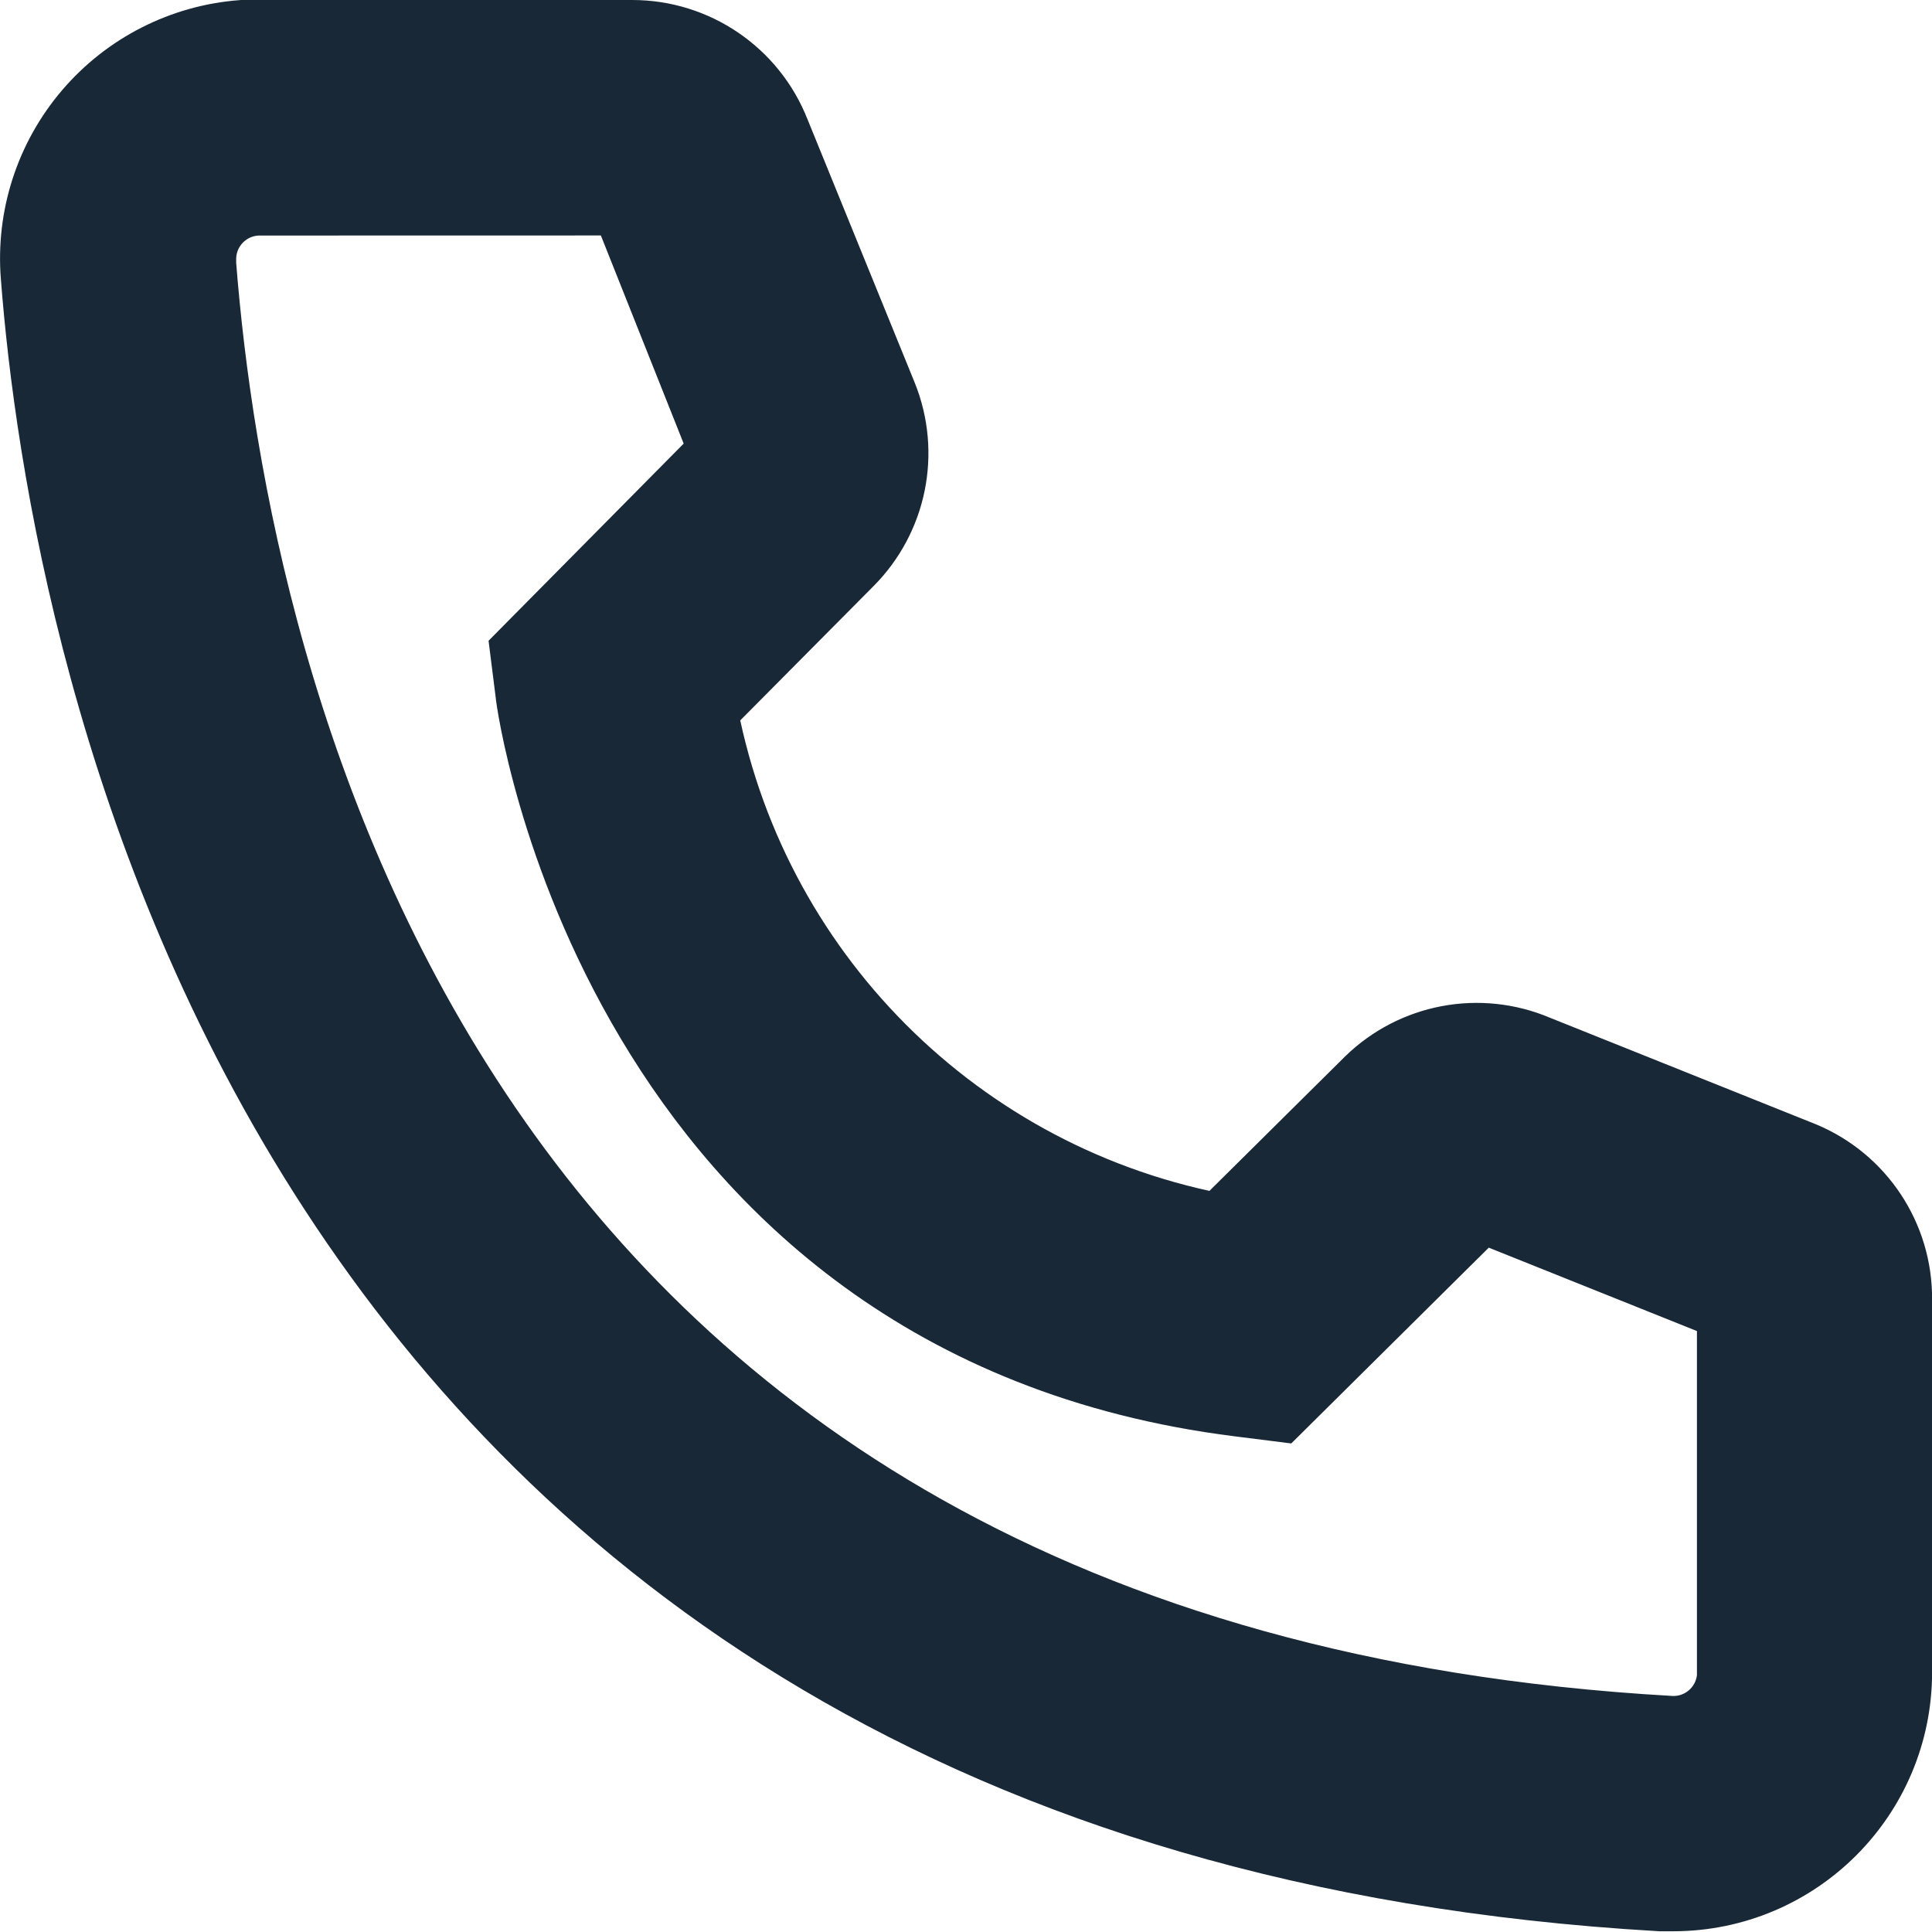
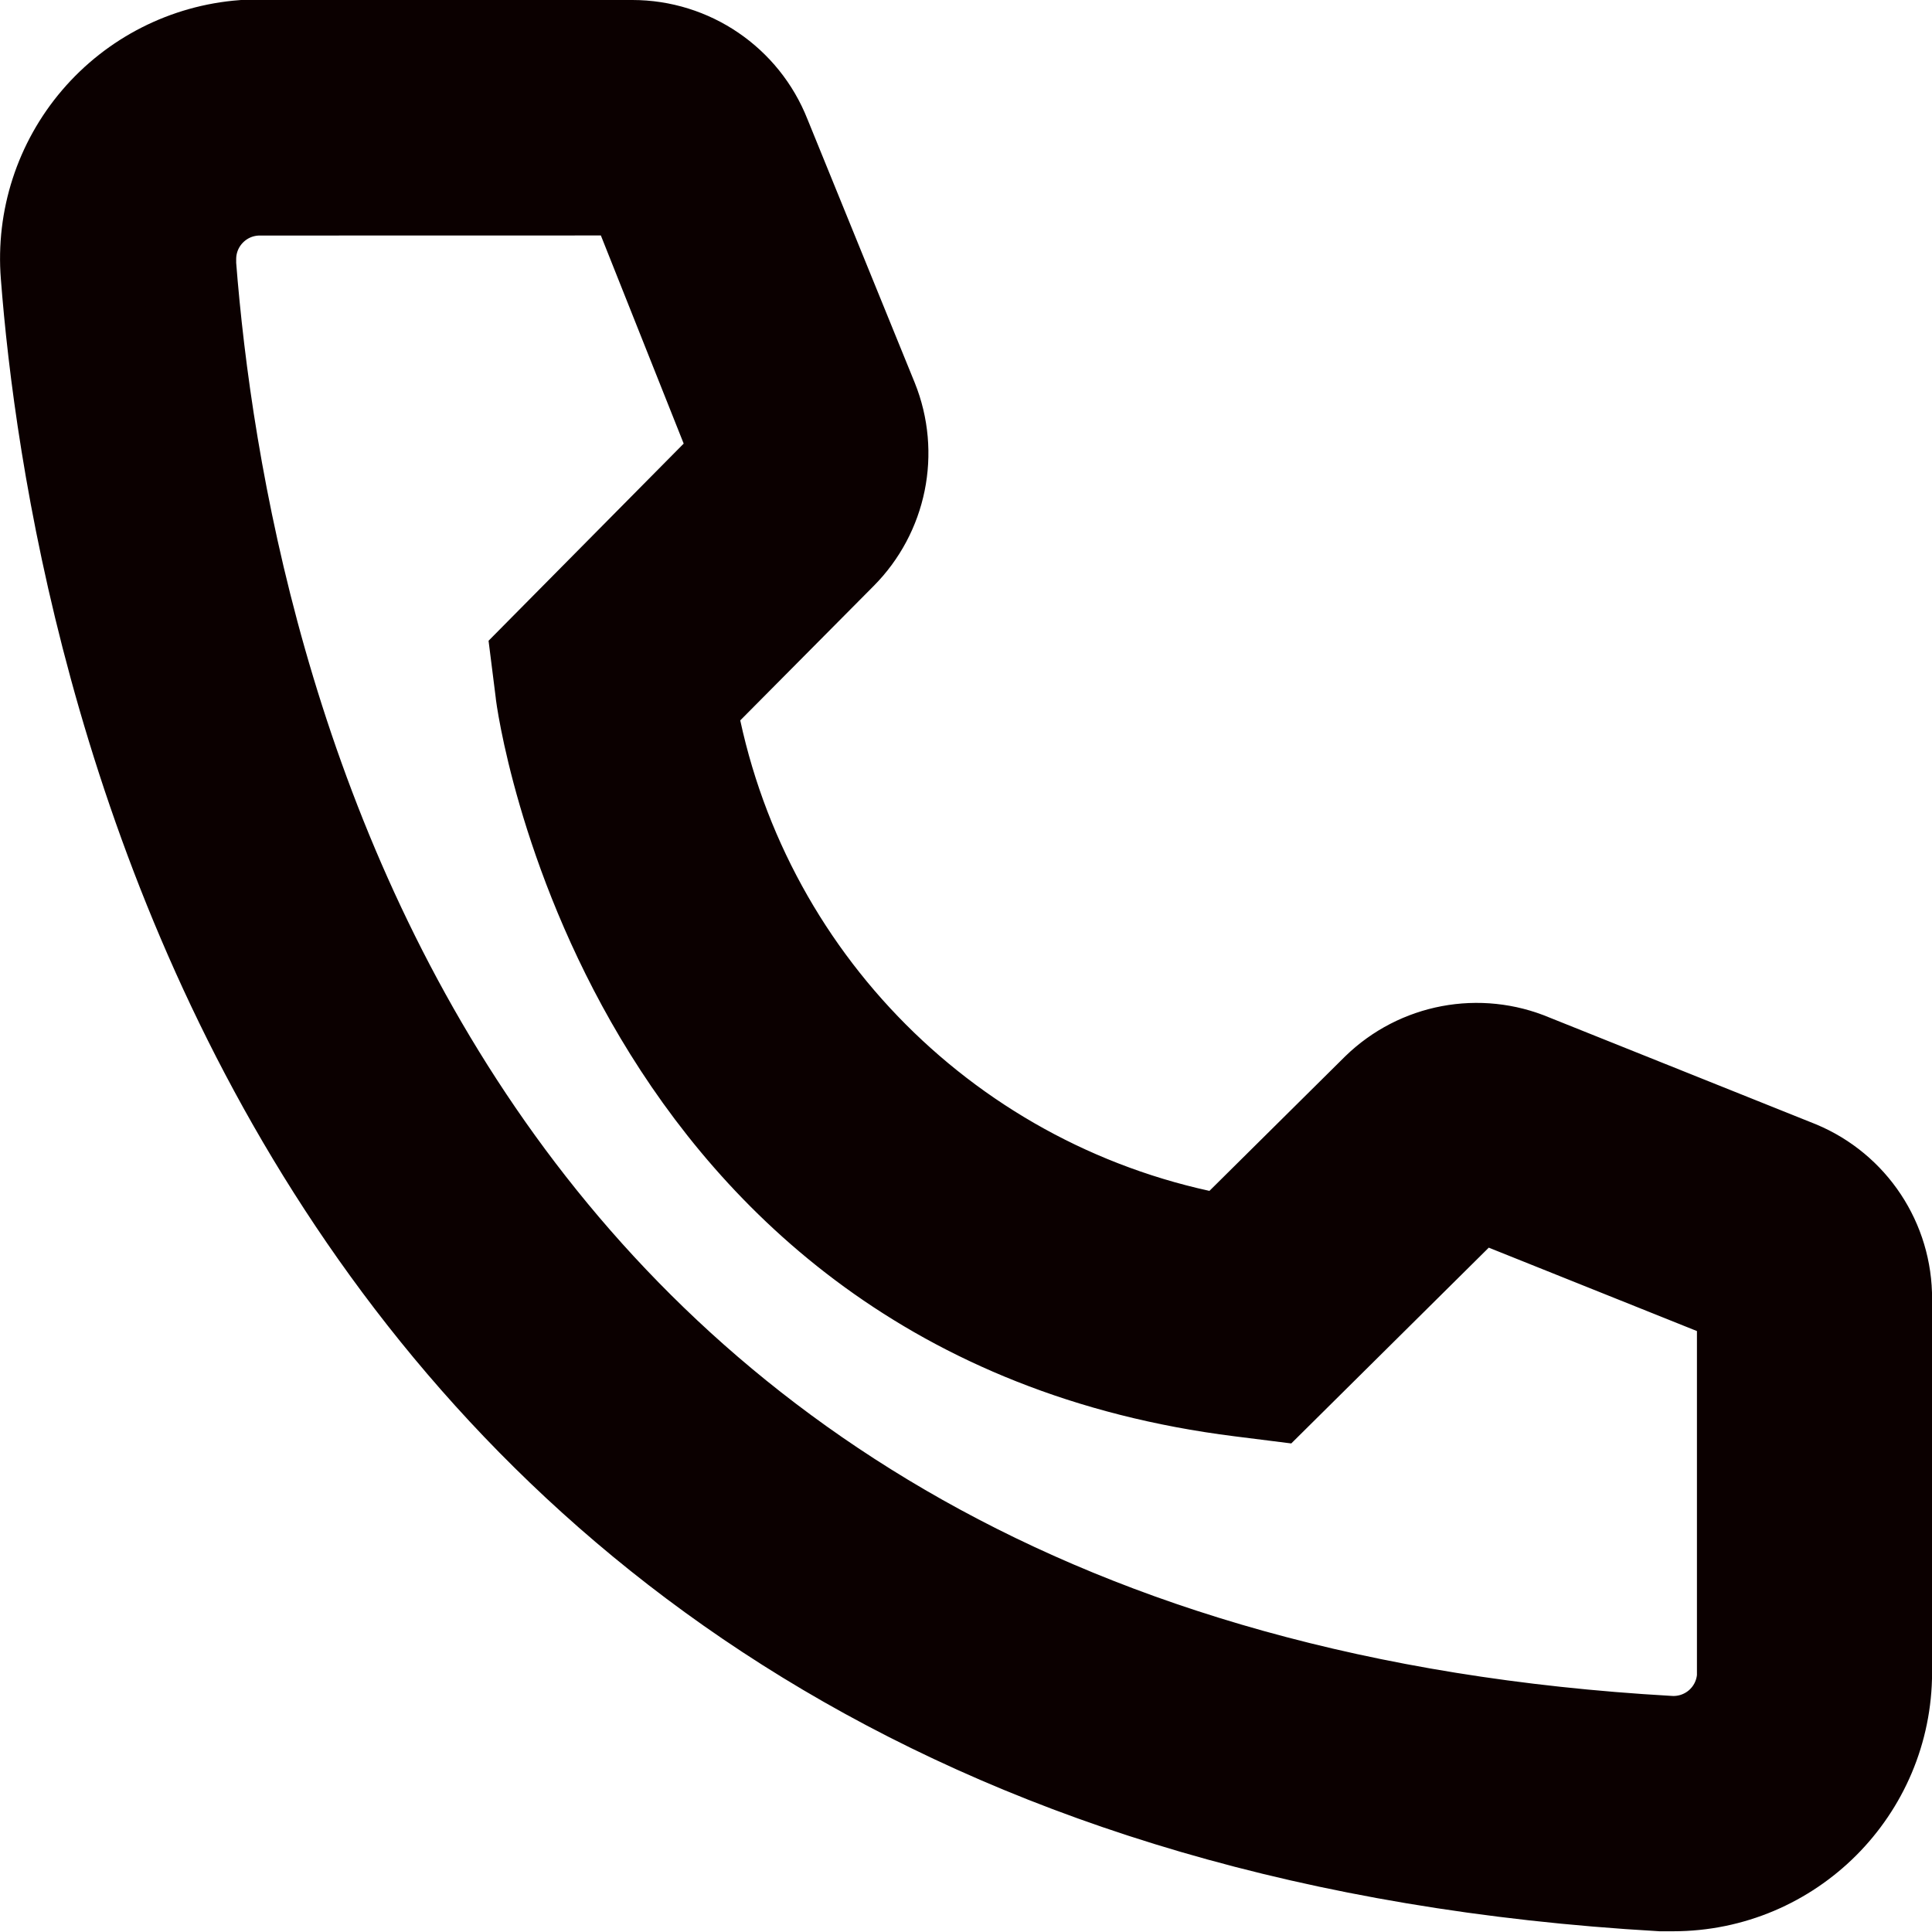
<svg xmlns="http://www.w3.org/2000/svg" width="24" height="23.992" viewBox="0 0 24 23.992" version="1.1" id="svg94">
  <defs id="defs5">
    <clipPath id="clip-iPhone_12_12_Pro_34">
      <rect width="390" height="992" id="rect2" x="0" y="0" />
    </clipPath>
  </defs>
  <g id="iPhone_12_12_Pro_34" data-name="iPhone 12, 12 Pro – 34" clip-path="url(#clip-iPhone_12_12_Pro_34)" transform="translate(-130.768,-72.87203)">
    <g id="Rectangle_172" data-name="Rectangle 172" transform="translate(-77.67558,105.0092)" fill="none" stroke="#f16550" stroke-width="1">
      <rect width="32" height="32" stroke="none" id="rect52" x="0" y="0" />
    </g>
-     <path id="phone" d="m 151.55,96.278 h -0.15 C 134.153,95.284 131.703,80.733 131.362,76.293 a 2.633,2.633 0 0 1 2.423,-2.836 h 4.837 a 1.755,1.755 0 0 1 1.633,1.112 l 1.334,3.277 a 1.755,1.755 0 0 1 -0.386,1.896 l -1.873,1.887 a 8.224,8.224 0 0 0 6.653,6.671 l 1.904,-1.887 a 1.755,1.755 0 0 1 1.908,-0.359 l 3.31,1.326 a 1.755,1.755 0 0 1 1.079,1.631 v 4.634 a 2.633,2.633 0 0 1 -2.633,2.633 z M 133.995,75.213 a 0.878,0.878 0 0 0 -0.878,0.878 v 0.07 c 0.404,5.196 2.994,17.485 18.38,18.362 a 0.878,0.878 0 0 0 0.936,-0.819 v -4.693 l -3.31,-1.326 -2.524,2.502 -0.421,-0.053 c -7.636,-0.957 -8.672,-8.592 -8.672,-8.672 l -0.053,-0.421 2.493,-2.519 -1.317,-3.31 z" fill="#192837" stroke="#192837" stroke-width="1.17" />
+     <path id="phone" d="m 151.55,96.278 h -0.15 C 134.153,95.284 131.703,80.733 131.362,76.293 a 2.633,2.633 0 0 1 2.423,-2.836 h 4.837 a 1.755,1.755 0 0 1 1.633,1.112 l 1.334,3.277 a 1.755,1.755 0 0 1 -0.386,1.896 l -1.873,1.887 a 8.224,8.224 0 0 0 6.653,6.671 l 1.904,-1.887 a 1.755,1.755 0 0 1 1.908,-0.359 l 3.31,1.326 a 1.755,1.755 0 0 1 1.079,1.631 v 4.634 a 2.633,2.633 0 0 1 -2.633,2.633 z M 133.995,75.213 a 0.878,0.878 0 0 0 -0.878,0.878 v 0.07 c 0.404,5.196 2.994,17.485 18.38,18.362 a 0.878,0.878 0 0 0 0.936,-0.819 v -4.693 l -3.31,-1.326 -2.524,2.502 -0.421,-0.053 c -7.636,-0.957 -8.672,-8.592 -8.672,-8.672 l -0.053,-0.421 2.493,-2.519 -1.317,-3.31 z" fill="#192837" stroke="#192837" stroke-width="1.17" style="fill:#0b0000;fill-opacity:1;stroke:#0b0000;stroke-opacity:1" />
  </g>
</svg>
